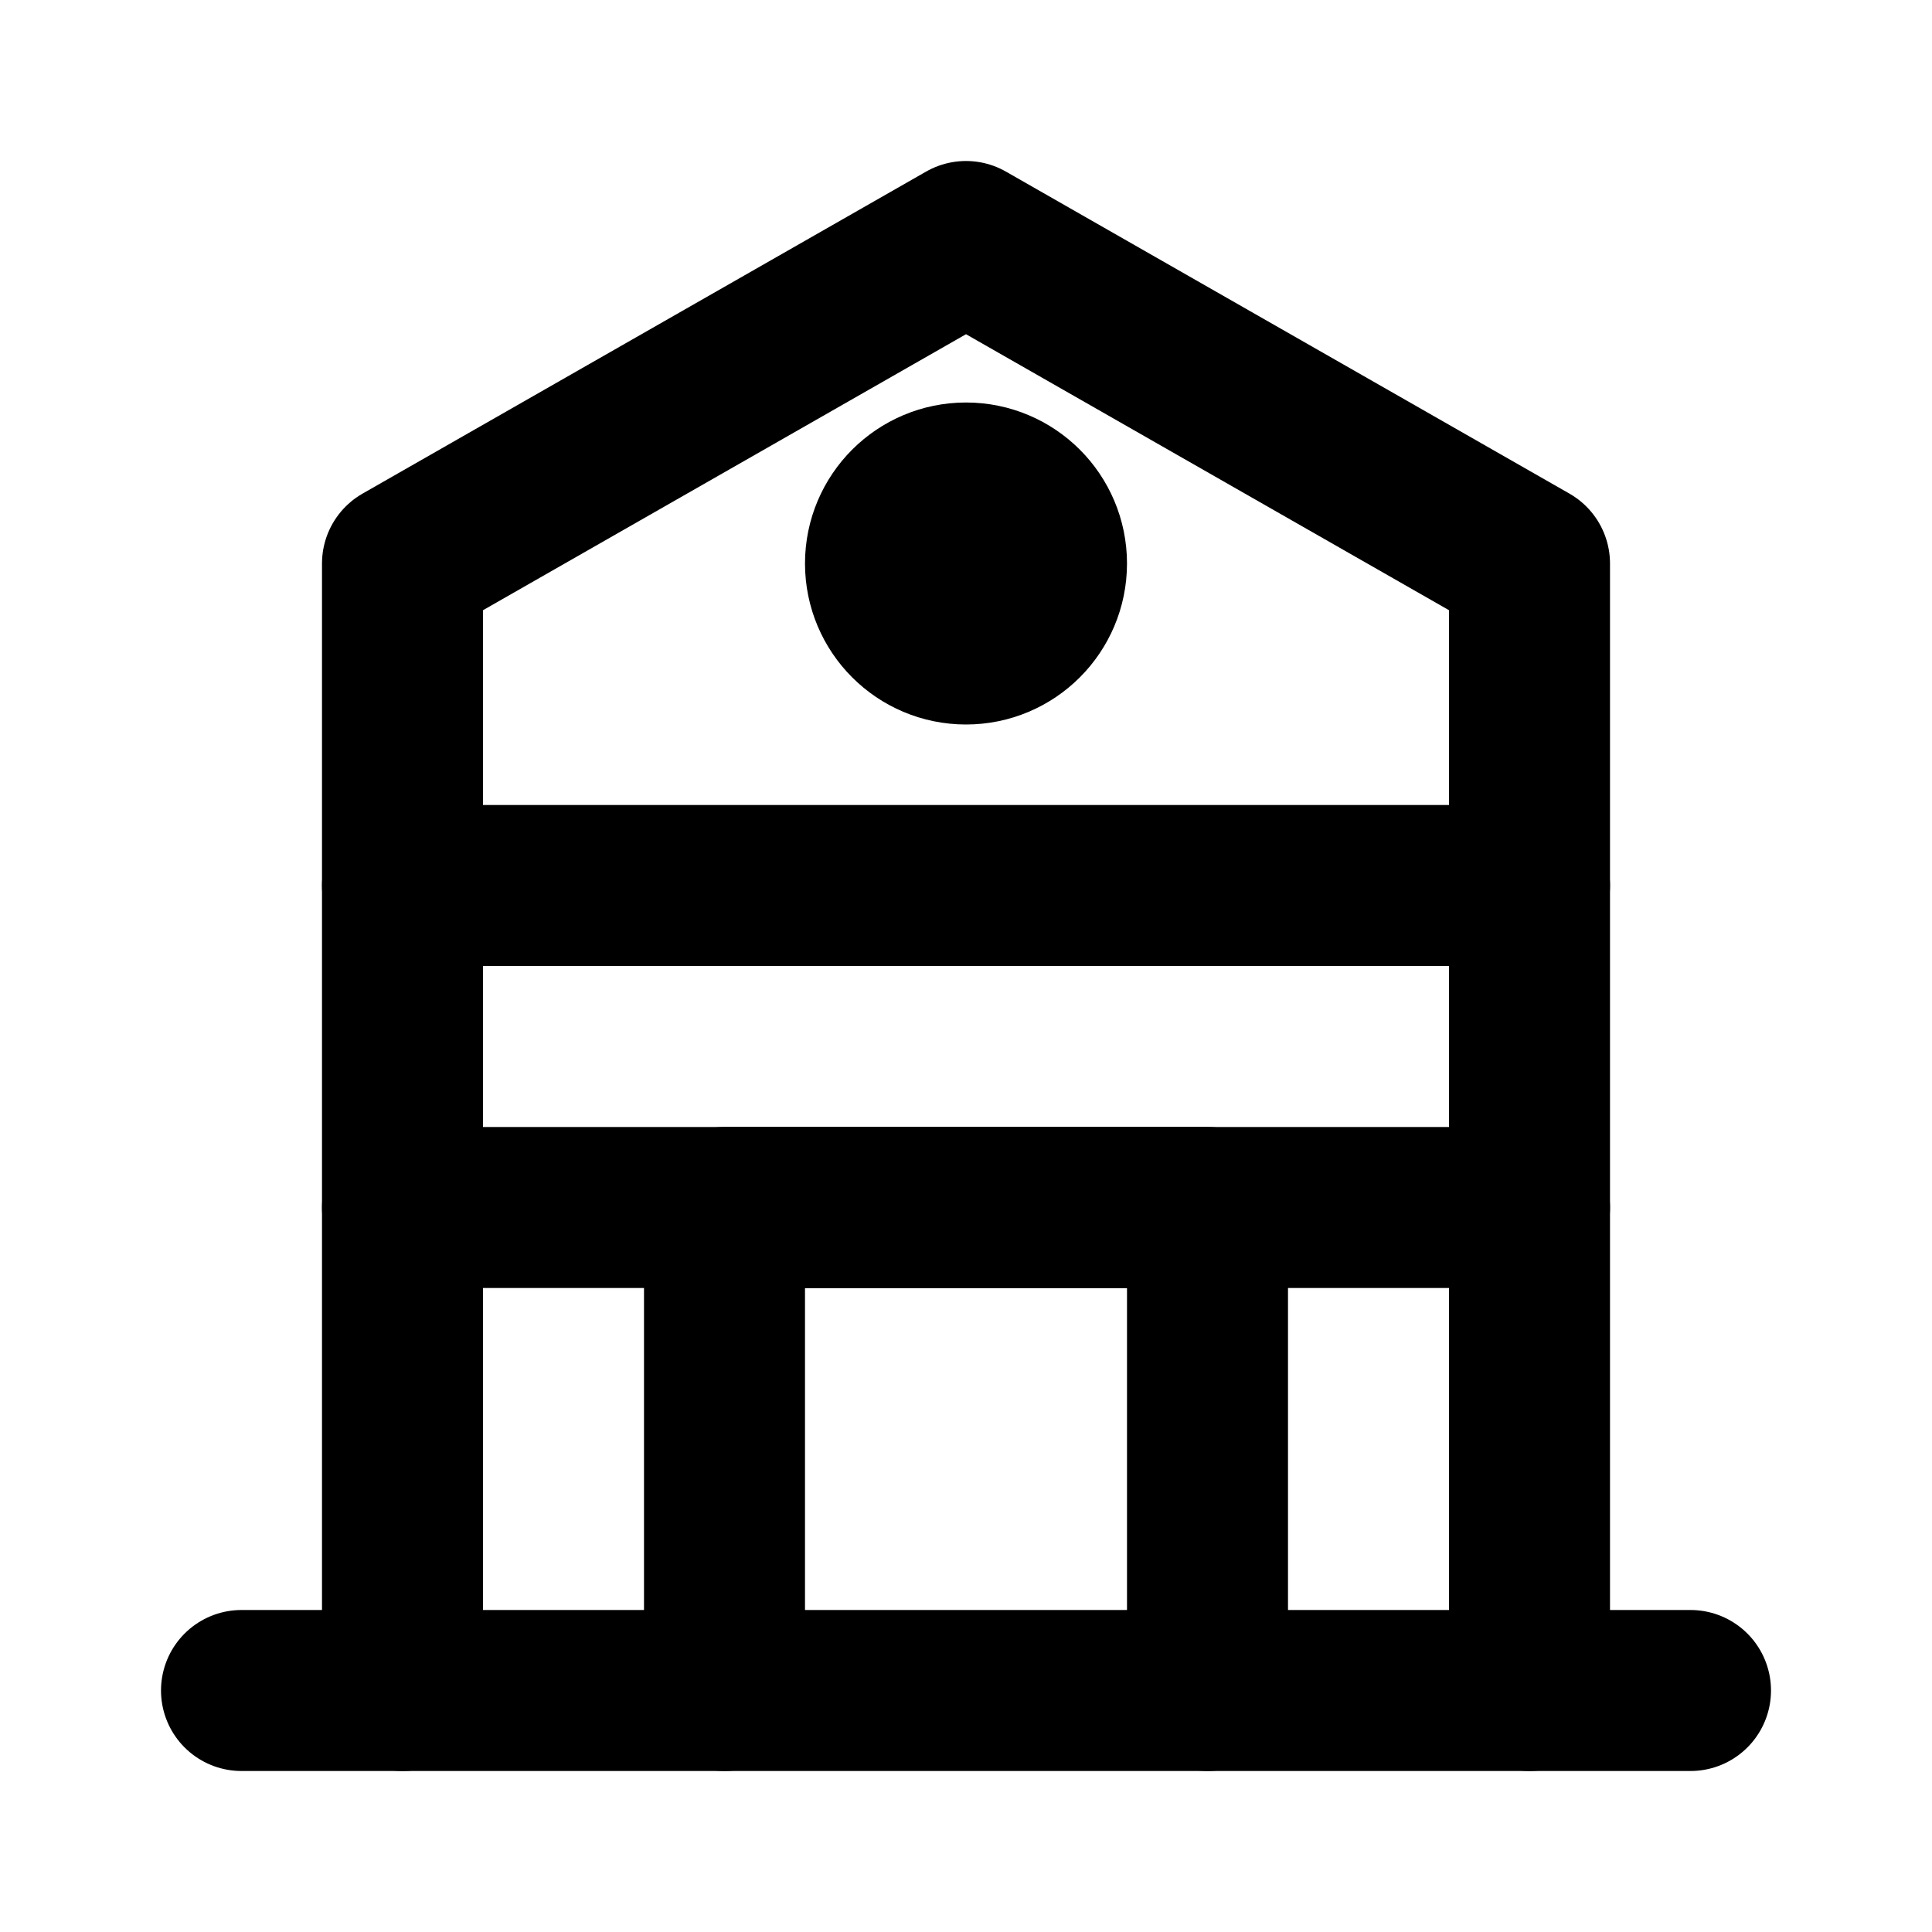
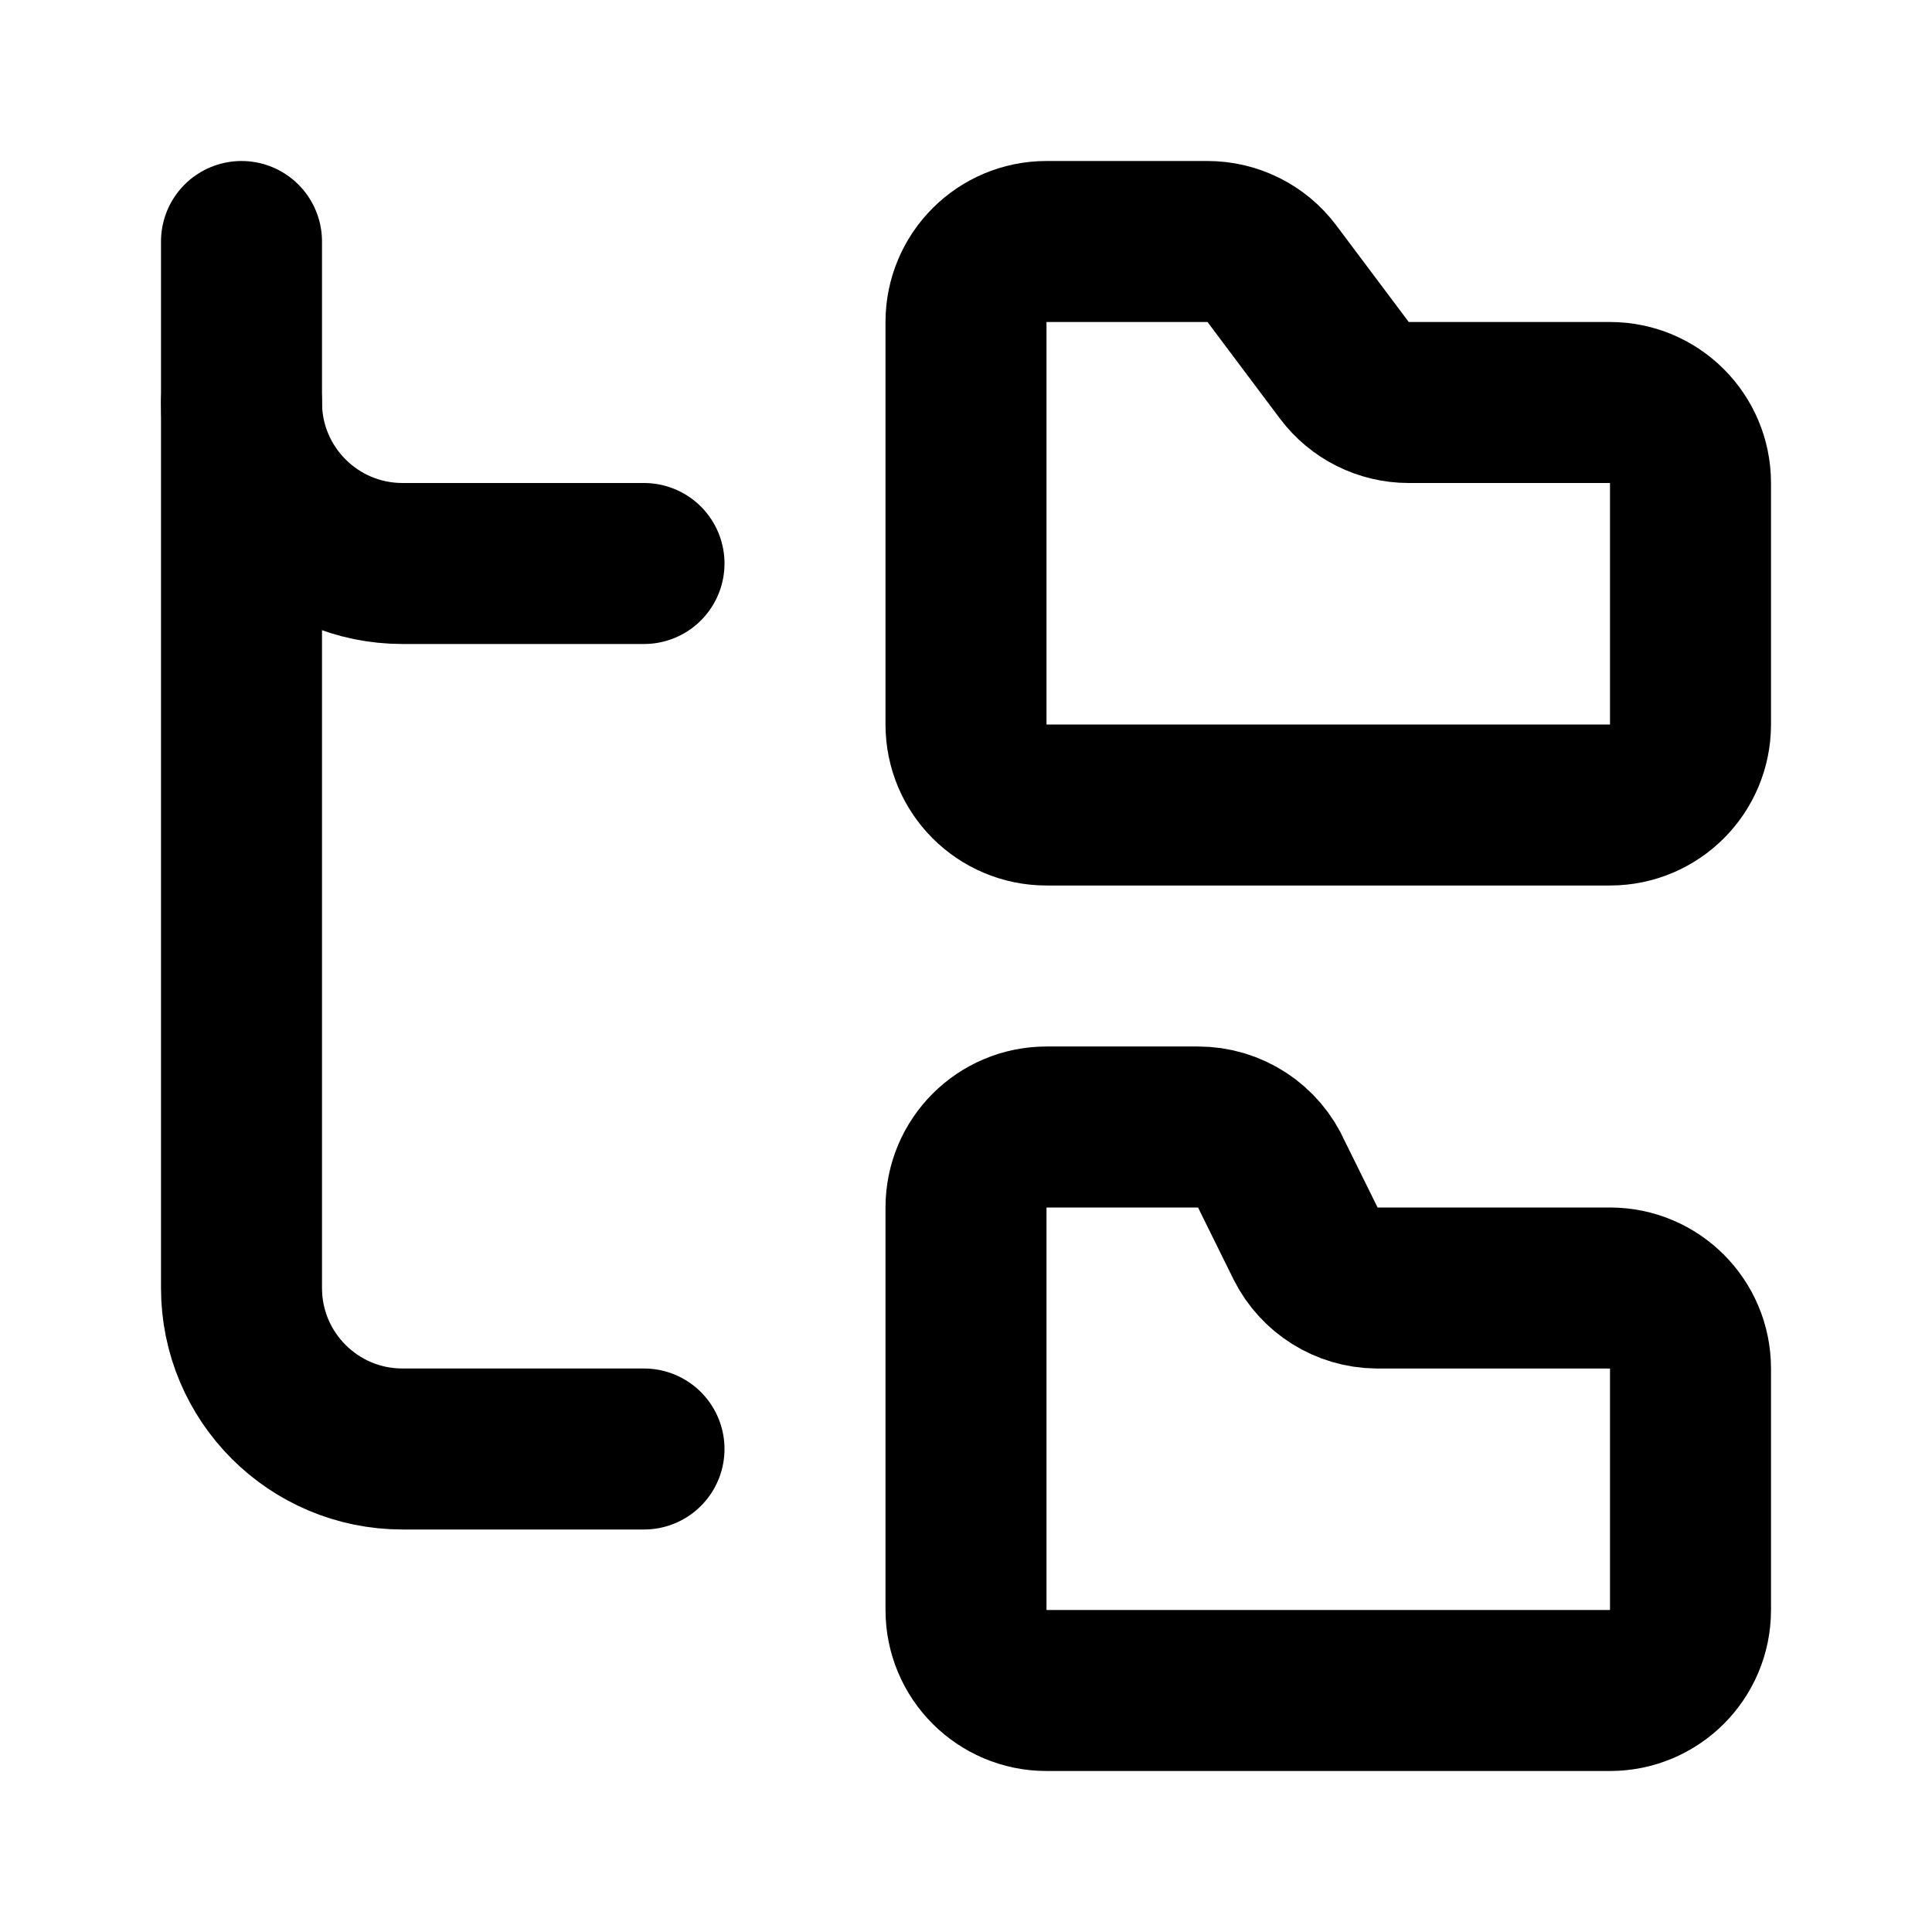
- <svg xmlns="http://www.w3.org/2000/svg" viewBox="0 0 24 24" fill="none" stroke="currentColor" stroke-width="2" stroke-linecap="round" stroke-linejoin="round">
-   <path d="M3 21h18" />
-   <path d="M5 21V7l7-4 7 4v14" />
-   <path d="M9 21v-6h6v6" />
-   <path d="M5 11h14" />
-   <path d="M5 15h14" />
-   <circle cx="12" cy="7" r="1" fill="currentColor" />
+ <svg xmlns="http://www.w3.org/2000/svg" width="24" height="24" viewBox="0 0 24 24" fill="none" stroke="currentColor" stroke-width="2" stroke-linecap="round" stroke-linejoin="round">
+   <path d="M20 10a1 1 0 0 0 1-1V6a1 1 0 0 0-1-1h-2.5a1 1 0 0 1-.8-.4l-.9-1.2A1 1 0 0 0 15 3h-2a1 1 0 0 0-1 1v5a1 1 0 0 0 1 1Z" />
+   <path d="M20 21a1 1 0 0 0 1-1v-3a1 1 0 0 0-1-1h-2.9a1 1 0 0 1-.88-.55l-.42-.85a1 1 0 0 0-.92-.6H13a1 1 0 0 0-1 1v5a1 1 0 0 0 1 1Z" />
+   <path d="M3 5a2 2 0 0 0 2 2h3" />
+   <path d="M3 3v13a2 2 0 0 0 2 2h3" />
</svg>
